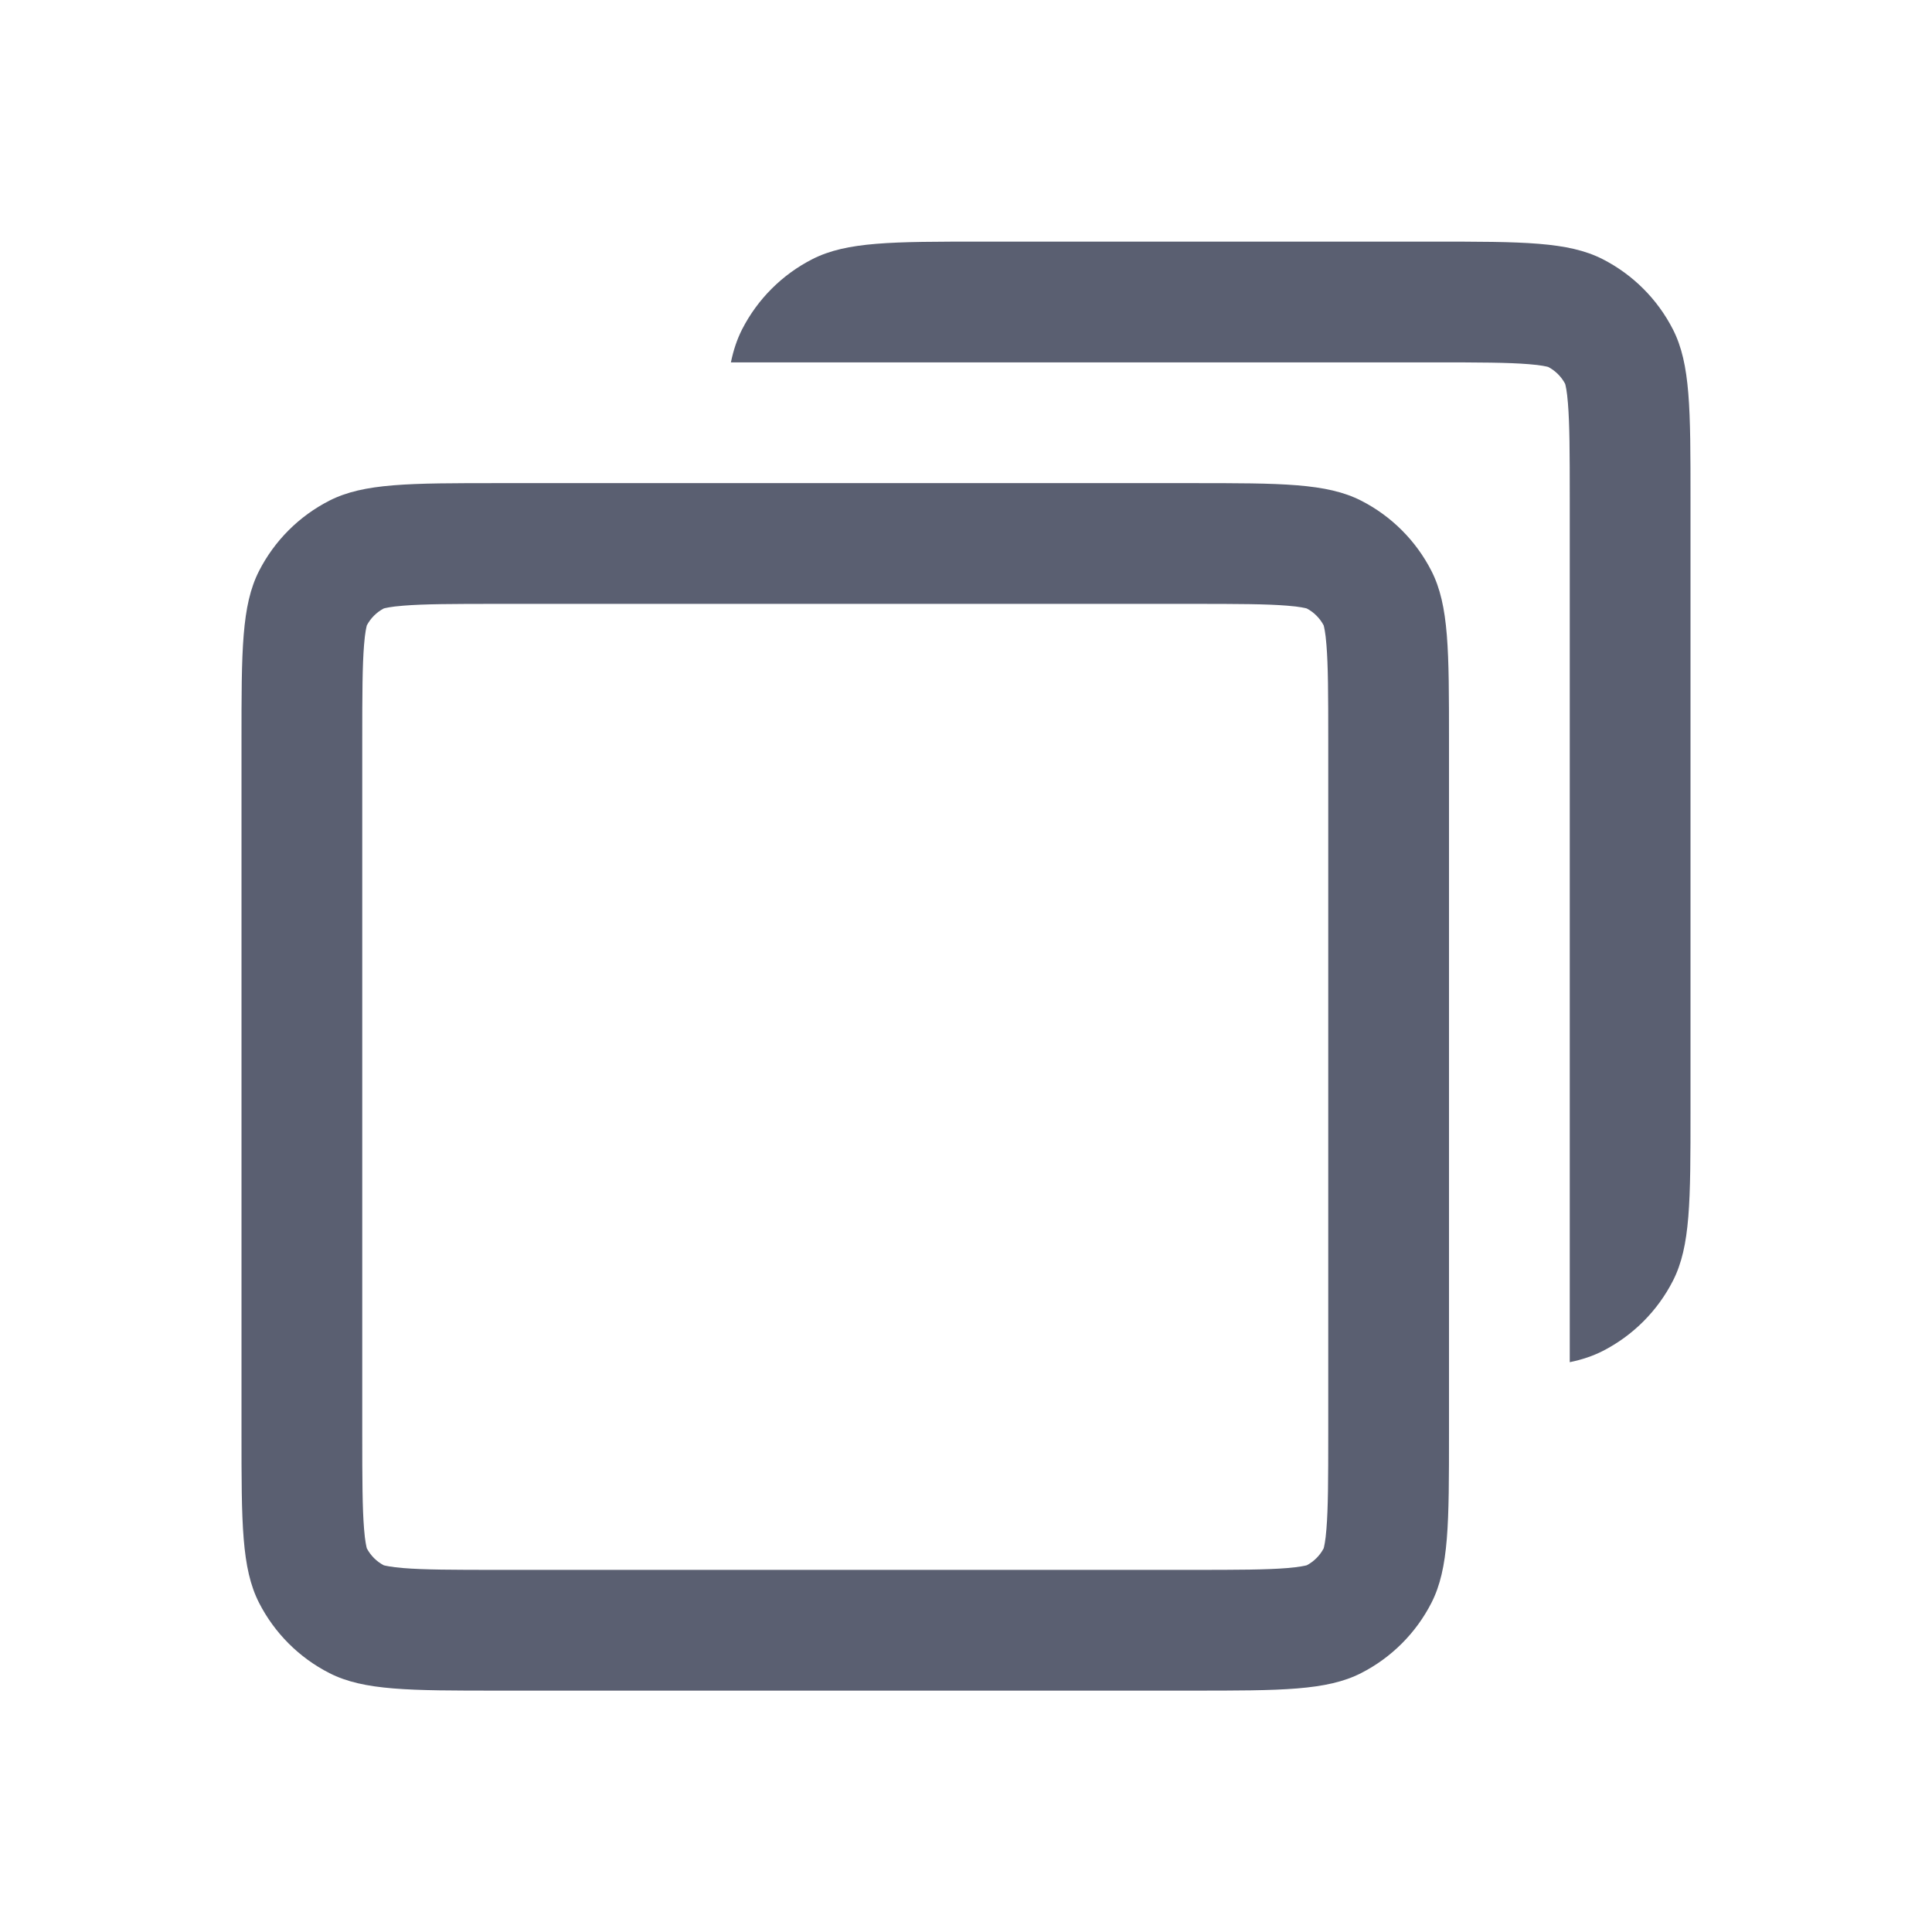
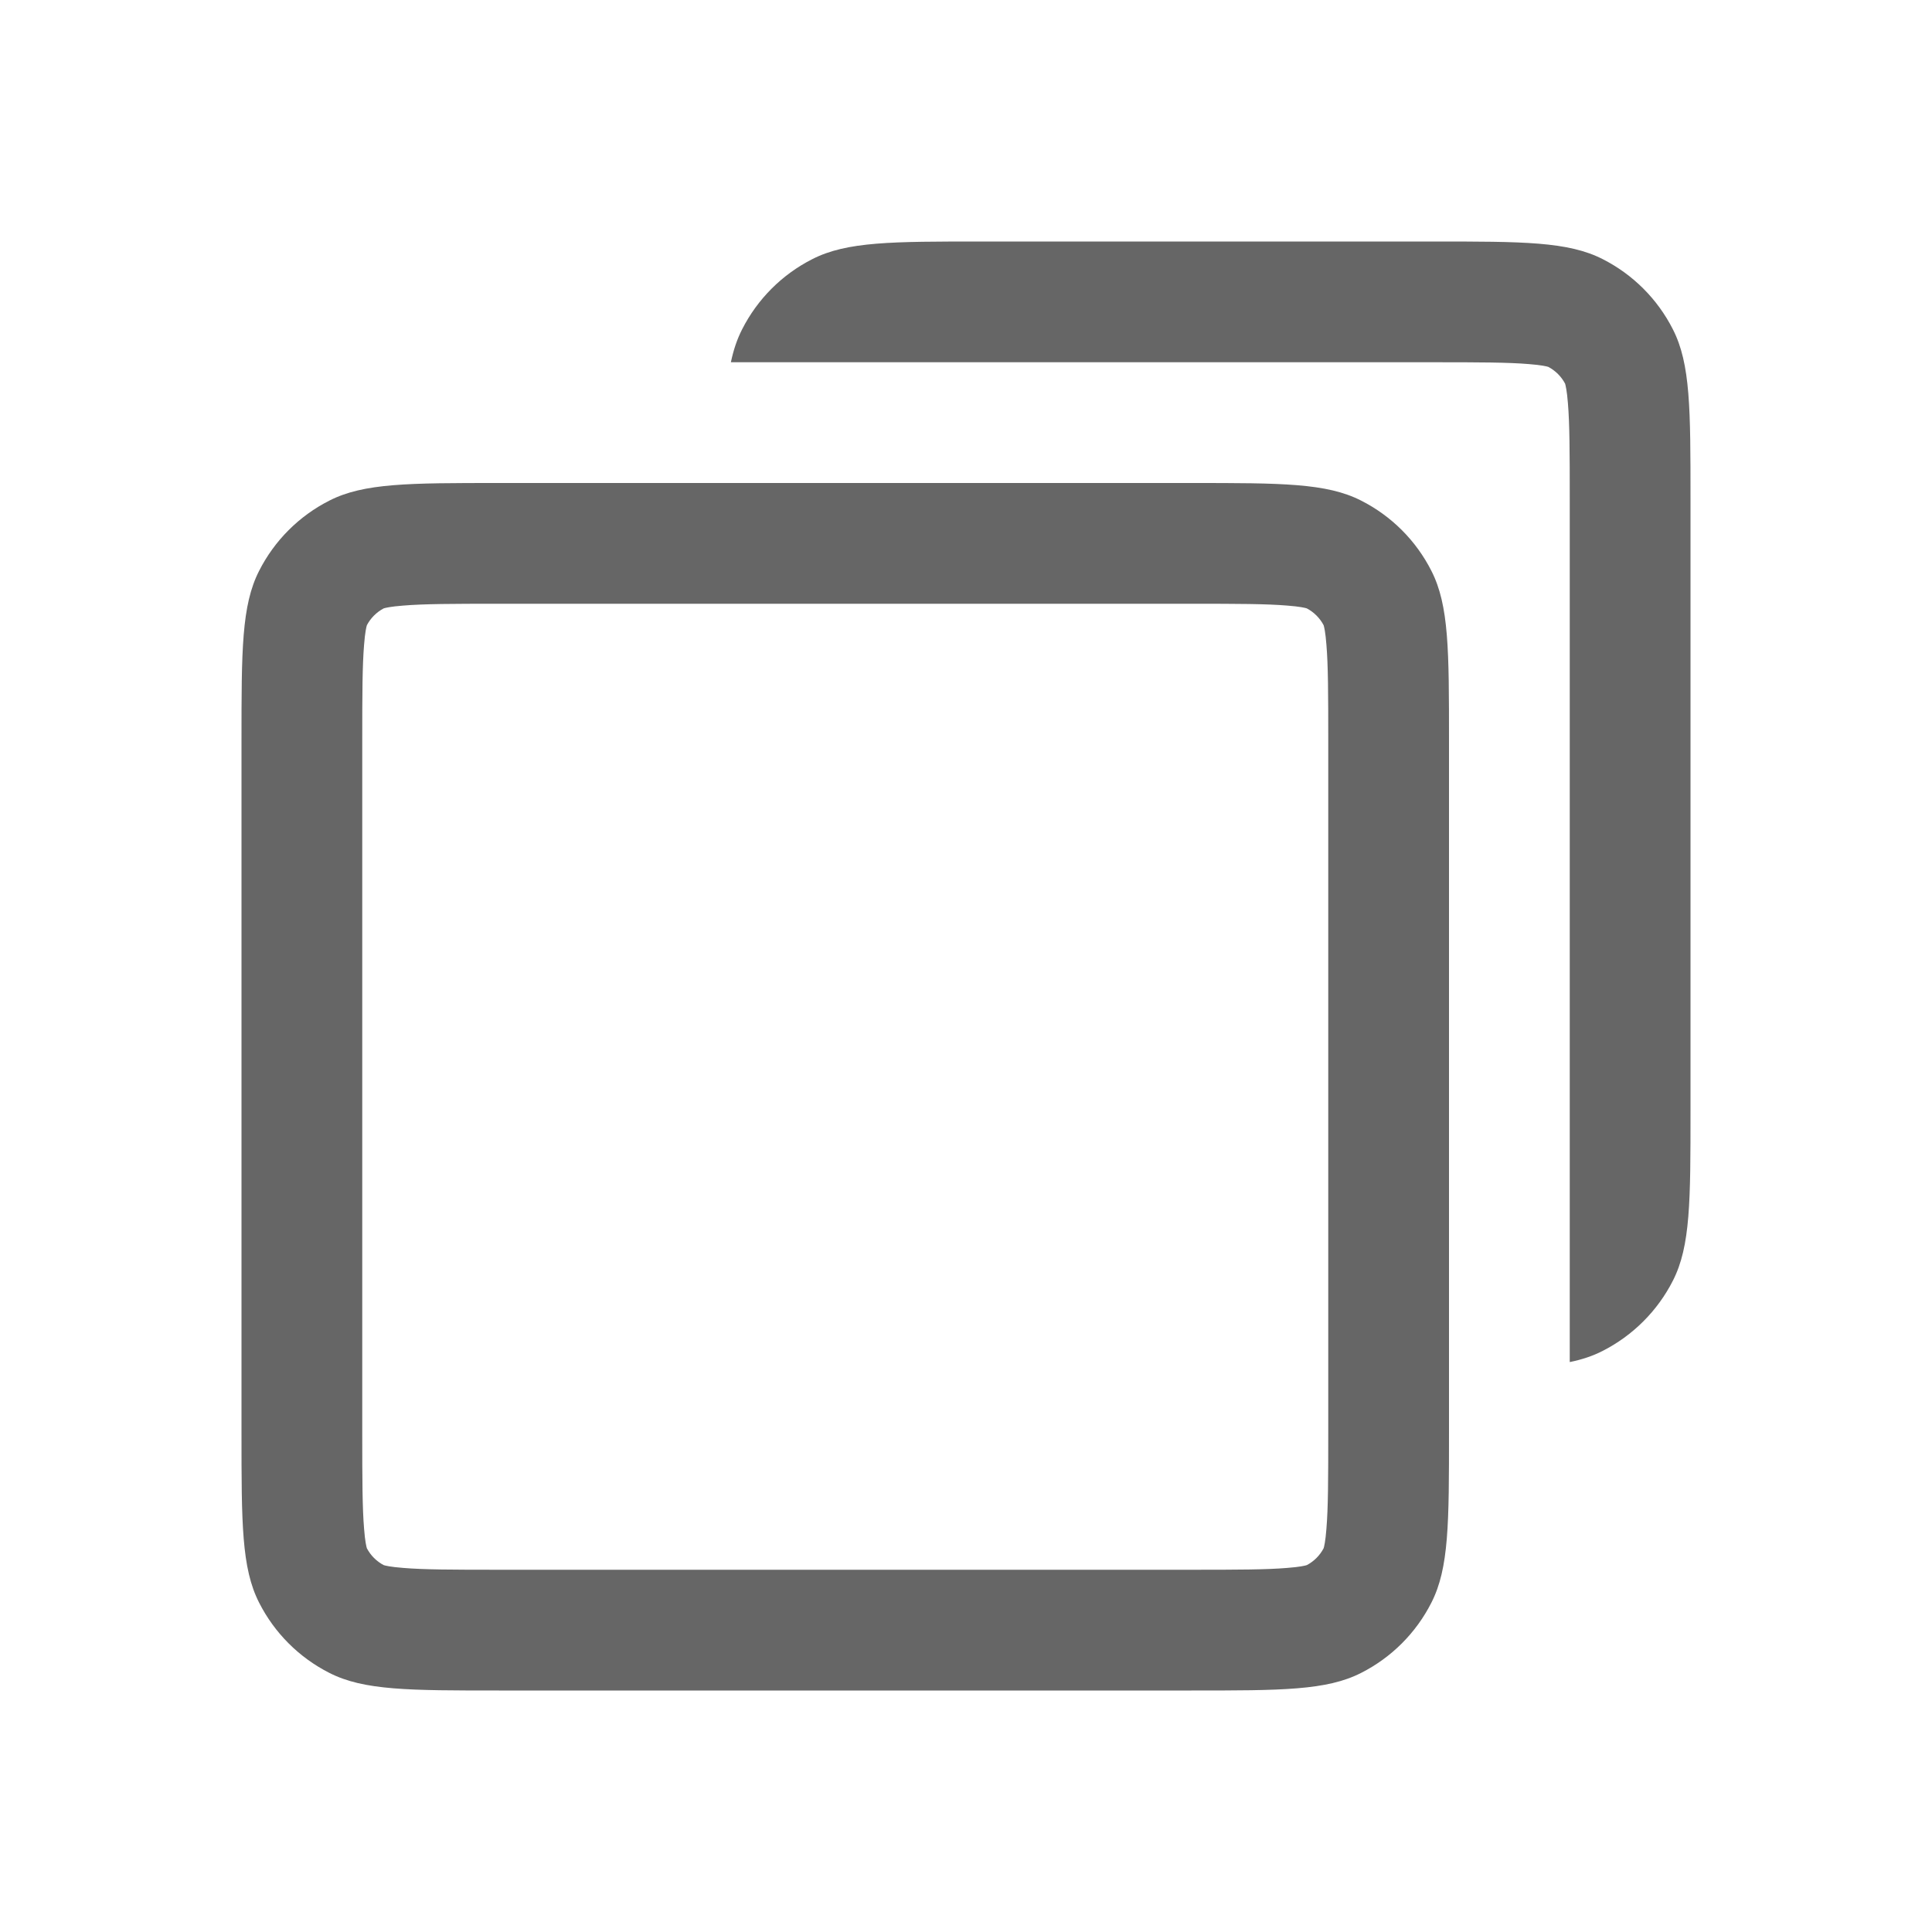
- <svg xmlns="http://www.w3.org/2000/svg" width="16" height="16" viewBox="0 0 16 16" fill="none">
-   <path d="M11.867 3.001H11.667H8.133H6.053C6.074 2.899 6.104 2.81 6.145 2.729C6.273 2.478 6.477 2.274 6.728 2.146C7.013 2.001 7.387 2.001 8.133 2.001H11.867C12.613 2.001 12.987 2.001 13.272 2.146C13.523 2.274 13.727 2.478 13.855 2.729C14 3.014 14 3.388 14 4.134V9.201C14 9.948 14 10.321 13.855 10.606C13.727 10.857 13.523 11.061 13.272 11.189C13.191 11.23 13.102 11.26 13 11.281V4.334L13 4.329V4.134C13 3.744 12.999 3.512 12.985 3.34C12.977 3.235 12.965 3.191 12.962 3.179C12.93 3.119 12.882 3.071 12.822 3.039C12.81 3.036 12.766 3.024 12.661 3.016C12.489 3.002 12.257 3.001 11.867 3.001ZM12.825 3.041L12.823 3.04L12.825 3.04C12.825 3.041 12.825 3.041 12.825 3.041ZM12.96 3.176C12.96 3.176 12.96 3.175 12.96 3.175L12.961 3.178C12.961 3.177 12.961 3.176 12.96 3.176ZM4.133 5.001C3.743 5.001 3.511 5.002 3.339 5.016C3.234 5.024 3.19 5.036 3.178 5.039C3.118 5.071 3.07 5.119 3.038 5.179C3.035 5.191 3.023 5.235 3.015 5.34C3.001 5.512 3 5.744 3 6.134V11.868C3 12.258 3.001 12.49 3.015 12.662C3.023 12.767 3.035 12.811 3.038 12.823C3.07 12.883 3.118 12.931 3.178 12.963C3.19 12.966 3.234 12.977 3.339 12.986C3.511 13 3.743 13.001 4.133 13.001H9.867C10.257 13.001 10.489 13 10.661 12.986C10.766 12.977 10.81 12.966 10.822 12.963C10.882 12.931 10.93 12.883 10.962 12.823C10.965 12.811 10.977 12.767 10.985 12.662C10.999 12.49 11 12.258 11 11.868V6.134C11 5.744 10.999 5.512 10.985 5.34C10.977 5.235 10.965 5.191 10.962 5.179C10.93 5.119 10.882 5.071 10.822 5.039C10.81 5.036 10.766 5.024 10.661 5.016C10.489 5.002 10.257 5.001 9.867 5.001H4.133ZM10.825 5.041L10.823 5.04C10.825 5.04 10.825 5.041 10.825 5.041ZM10.96 5.175C10.96 5.175 10.961 5.176 10.961 5.178L10.96 5.175ZM10.96 12.826L10.961 12.825C10.961 12.826 10.96 12.826 10.96 12.826ZM10.825 12.961C10.825 12.961 10.825 12.962 10.823 12.962L10.825 12.961ZM3.175 12.961L3.177 12.962C3.175 12.962 3.174 12.961 3.175 12.961ZM3.04 12.826C3.04 12.826 3.039 12.826 3.039 12.825L3.04 12.826ZM3.04 5.175L3.039 5.178C3.039 5.176 3.04 5.175 3.04 5.175ZM3.175 5.041C3.174 5.041 3.175 5.04 3.177 5.04L3.175 5.041ZM2 6.134C2 5.388 2 5.014 2.145 4.729C2.273 4.478 2.477 4.274 2.728 4.146C3.013 4.001 3.387 4.001 4.133 4.001H9.867C10.613 4.001 10.987 4.001 11.272 4.146C11.523 4.274 11.727 4.478 11.855 4.729C12 5.014 12 5.388 12 6.134V11.868C12 12.614 12 12.988 11.855 13.273C11.727 13.524 11.523 13.728 11.272 13.856C10.987 14.001 10.613 14.001 9.867 14.001H4.133C3.387 14.001 3.013 14.001 2.728 13.856C2.477 13.728 2.273 13.524 2.145 13.273C2 12.988 2 12.614 2 11.868V6.134Z" fill="#030A26" fill-opacity="0.65" />
+ <svg xmlns="http://www.w3.org/2000/svg" width="20" height="20" viewBox="0 0 20 20" fill="none">
+   <path d="M14.833 3.75H14.583H10.167H7.566C7.593 3.622 7.63 3.512 7.682 3.41C7.841 3.096 8.096 2.841 8.41 2.682C8.767 2.5 9.233 2.5 10.167 2.5H14.833C15.767 2.5 16.233 2.5 16.59 2.682C16.904 2.841 17.159 3.096 17.318 3.41C17.5 3.767 17.5 4.233 17.5 5.167V11.5C17.5 12.433 17.5 12.9 17.318 13.257C17.159 13.57 16.904 13.825 16.59 13.985C16.488 14.037 16.378 14.074 16.25 14.1V5.417L16.25 5.41V5.167C16.25 4.679 16.249 4.389 16.231 4.174C16.221 4.042 16.206 3.987 16.202 3.972C16.163 3.898 16.102 3.837 16.028 3.798C16.013 3.793 15.957 3.779 15.826 3.769C15.611 3.751 15.321 3.75 14.833 3.75ZM16.032 3.8L16.029 3.799L16.031 3.799C16.032 3.799 16.032 3.8 16.032 3.8ZM16.201 3.969C16.201 3.968 16.201 3.968 16.2 3.968L16.201 3.971C16.201 3.97 16.201 3.969 16.201 3.969ZM5.167 6.25C4.679 6.25 4.389 6.251 4.174 6.269C4.042 6.279 3.987 6.293 3.972 6.298C3.898 6.337 3.837 6.398 3.798 6.472C3.793 6.487 3.779 6.542 3.769 6.674C3.751 6.889 3.75 7.179 3.75 7.667V14.833C3.75 15.321 3.751 15.611 3.769 15.826C3.779 15.958 3.793 16.013 3.798 16.028C3.837 16.102 3.898 16.163 3.972 16.202C3.987 16.207 4.042 16.221 4.174 16.231C4.389 16.249 4.679 16.25 5.167 16.25H12.333C12.821 16.25 13.111 16.249 13.326 16.231C13.458 16.221 13.513 16.207 13.528 16.202C13.602 16.163 13.663 16.102 13.702 16.028C13.707 16.013 13.721 15.958 13.731 15.826C13.749 15.611 13.75 15.321 13.75 14.833V7.667C13.75 7.179 13.749 6.889 13.731 6.674C13.721 6.542 13.707 6.487 13.702 6.472C13.663 6.398 13.602 6.337 13.528 6.298C13.513 6.293 13.458 6.279 13.326 6.269C13.111 6.251 12.821 6.25 12.333 6.25H5.167ZM13.532 6.3L13.529 6.299C13.531 6.299 13.532 6.3 13.532 6.3ZM13.7 6.468C13.7 6.468 13.701 6.469 13.701 6.471L13.7 6.468ZM13.7 16.032L13.701 16.029C13.701 16.031 13.7 16.032 13.7 16.032ZM13.532 16.201C13.532 16.201 13.531 16.201 13.529 16.201L13.532 16.201ZM3.968 16.201L3.971 16.201C3.969 16.201 3.968 16.201 3.968 16.201ZM3.8 16.032C3.8 16.032 3.799 16.031 3.799 16.029L3.8 16.032ZM3.8 6.468L3.799 6.471C3.799 6.469 3.8 6.468 3.8 6.468ZM3.968 6.3C3.968 6.3 3.969 6.299 3.971 6.299L3.968 6.3ZM2.5 7.667C2.5 6.733 2.5 6.267 2.682 5.91C2.841 5.596 3.096 5.341 3.41 5.182C3.767 5 4.233 5 5.167 5H12.333C13.267 5 13.733 5 14.09 5.182C14.404 5.341 14.659 5.596 14.818 5.91C15 6.267 15 6.733 15 7.667V14.833C15 15.767 15 16.233 14.818 16.59C14.659 16.904 14.404 17.159 14.09 17.318C13.733 17.5 13.267 17.5 12.333 17.5H5.167C4.233 17.5 3.767 17.5 3.41 17.318C3.096 17.159 2.841 16.904 2.682 16.59C2.5 16.233 2.5 15.767 2.5 14.833V7.667Z" fill="black" fill-opacity="0.6" style="fill:black;fill-opacity:0.6;" />
</svg>
